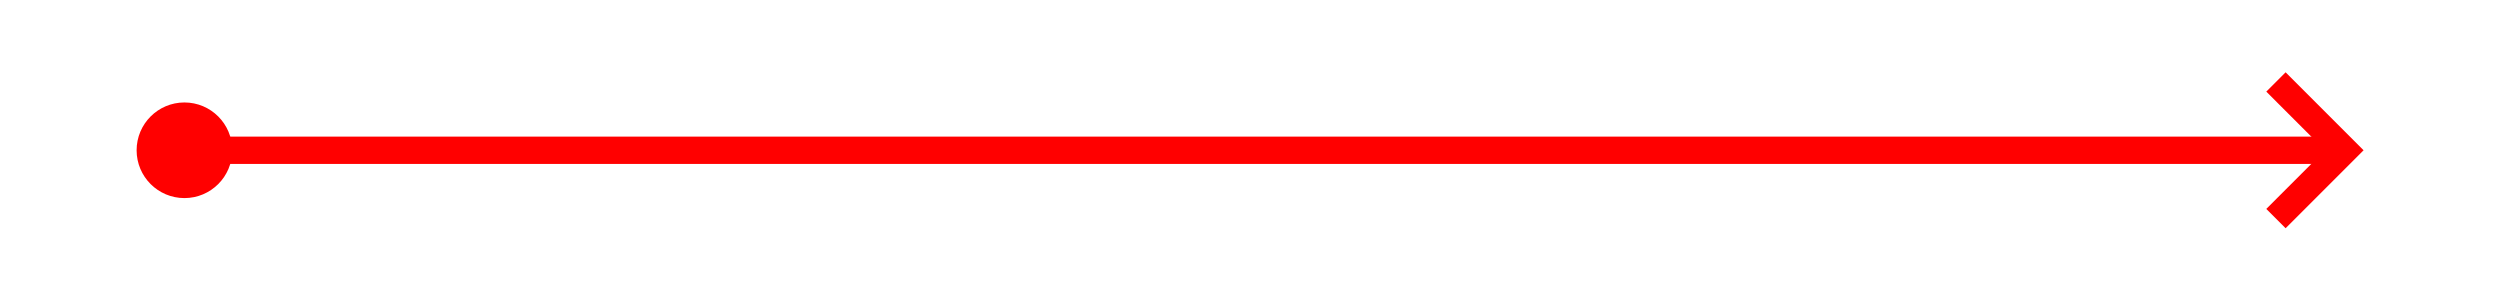
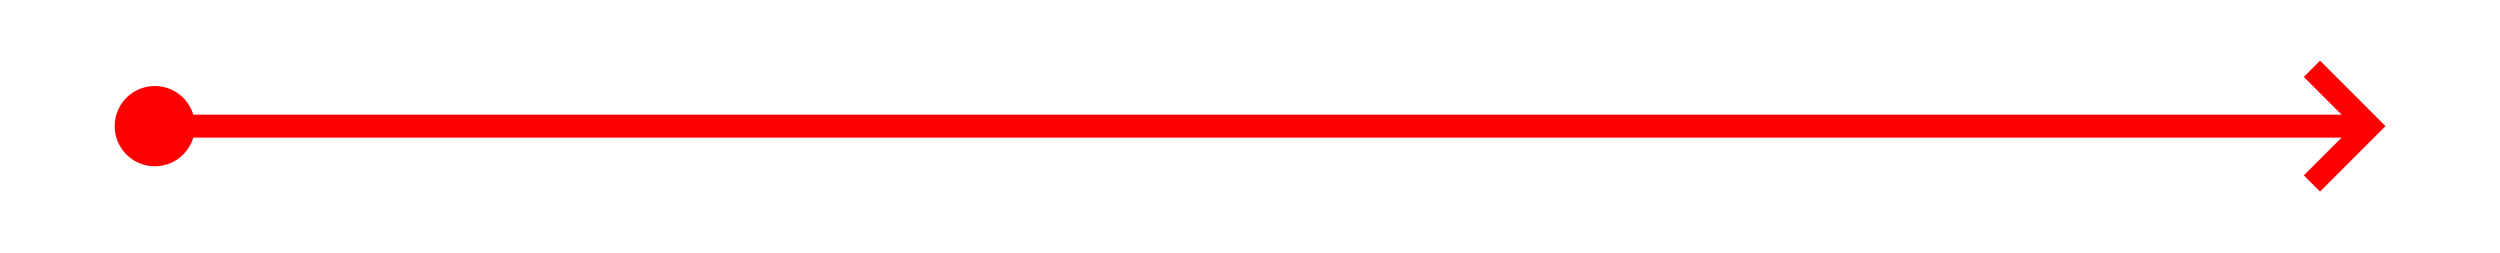
- <svg xmlns="http://www.w3.org/2000/svg" version="1.1" width="183px" height="22px">
-   <g transform="matrix(1 0 0 1 -1287 -367 )">
-     <path d="M 1300.5 374.5  A 3.5 3.5 0 0 0 1297 378 A 3.5 3.5 0 0 0 1300.5 381.5 A 3.5 3.5 0 0 0 1304 378 A 3.5 3.5 0 0 0 1300.5 374.5 Z M 1452.893 373.707  L 1457.186 378  L 1452.893 382.293  L 1454.307 383.707  L 1459.307 378.707  L 1460.014 378  L 1459.307 377.293  L 1454.307 372.293  L 1452.893 373.707  Z " fill-rule="nonzero" fill="#ff0000" stroke="none" />
-     <path d="M 1299 378  L 1458 378  " stroke-width="2" stroke="#ff0000" fill="none" />
+ <svg xmlns="http://www.w3.org/2000/svg" version="1.1" width="218px" height="22px">
+   <g transform="matrix(1 0 0 1 -730 -574 )">
+     <path d="M 743.5 581.5  A 3.5 3.5 0 0 0 740 585 A 3.5 3.5 0 0 0 743.5 588.5 A 3.5 3.5 0 0 0 747 585 A 3.5 3.5 0 0 0 743.5 581.5 Z M 930.893 580.707  L 935.186 585  L 930.893 589.293  L 932.307 590.707  L 937.307 585.707  L 938.014 585  L 937.307 584.293  L 932.307 579.293  L 930.893 580.707  Z " fill-rule="nonzero" fill="#ff0000" stroke="none" />
+     <path d="M 742 585  L 936 585  " stroke-width="2" stroke="#ff0000" fill="none" />
  </g>
</svg>
